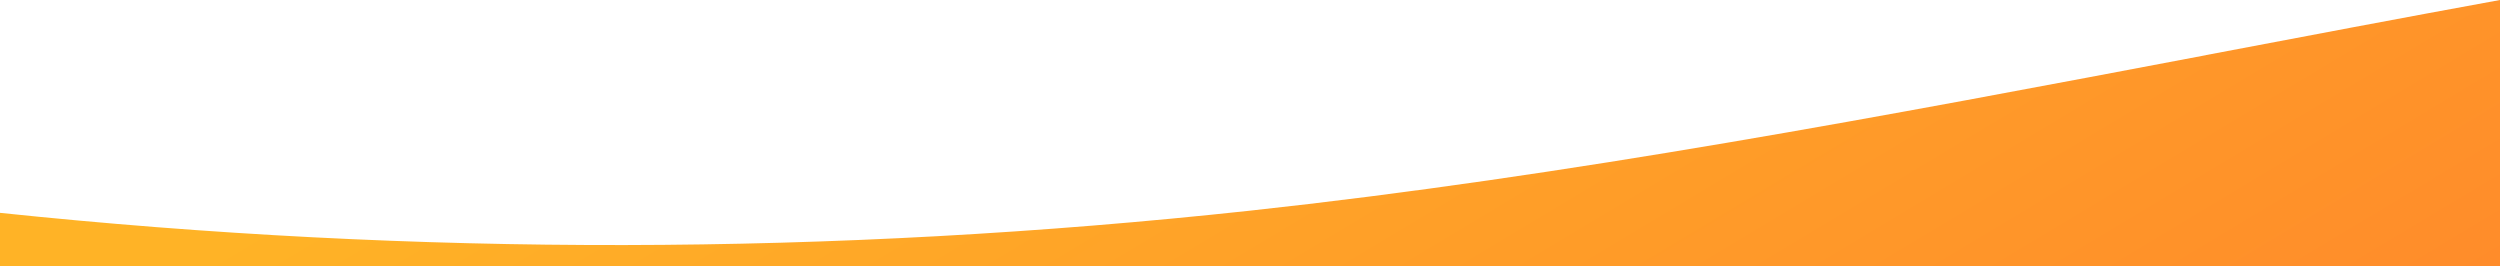
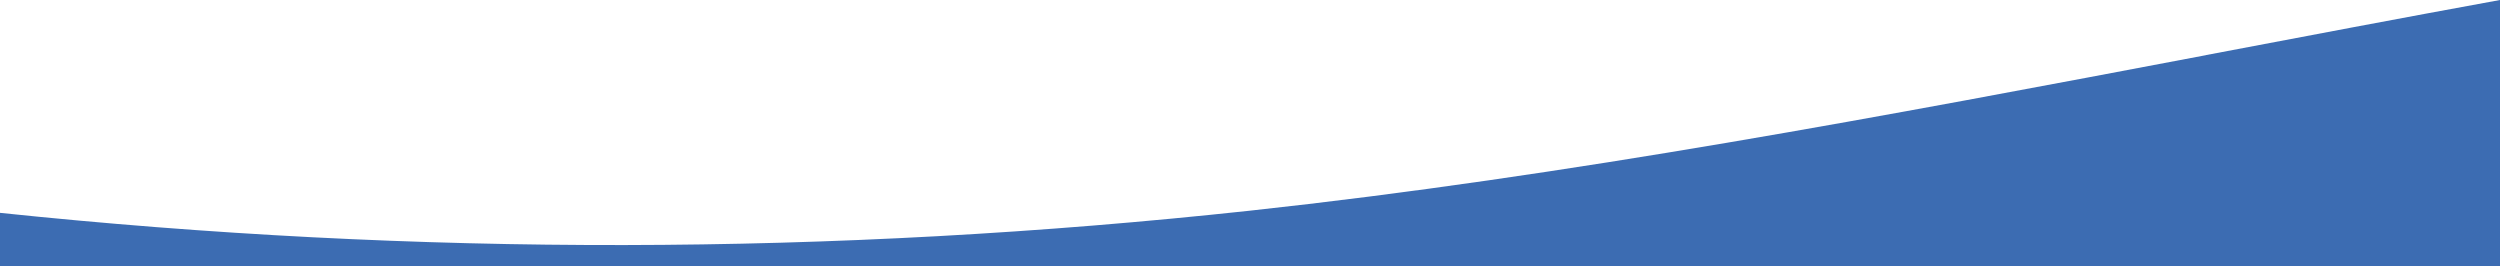
- <svg xmlns="http://www.w3.org/2000/svg" version="1.2" viewBox="0 0 1440 153" width="1440" height="153">
+ <svg xmlns="http://www.w3.org/2000/svg" version="1.2" viewBox="0 0 1440 153" width="1440" height="153" preserveAspectRatio="none">
  <defs>
    <linearGradient id="g1" x1="1663.4" y1="426.4" x2="1130.9" y2="-461" gradientUnits="userSpaceOnUse">
-       <stop offset="0" stop-color="#ff782c" />
-       <stop offset="1" stop-color="#ffb326" />
+       <stop offset="0" stop-color="#3c6cb2" />
+       <stop offset="1" stop-color="#3c6cb2" />
    </linearGradient>
  </defs>
  <style>
		.s0 { fill: url(#g1) } 
	</style>
  <path id="Layer" class="s0" d="m1270.5 31.8l0.3-0.1c56.4-10.7 112.8-21.4 169.2-31.7v360h-1440v-237.4q359.8 37.7 719.5-1.2c183.7-19.9 367.3-54.8 551-89.6z" />
</svg>
